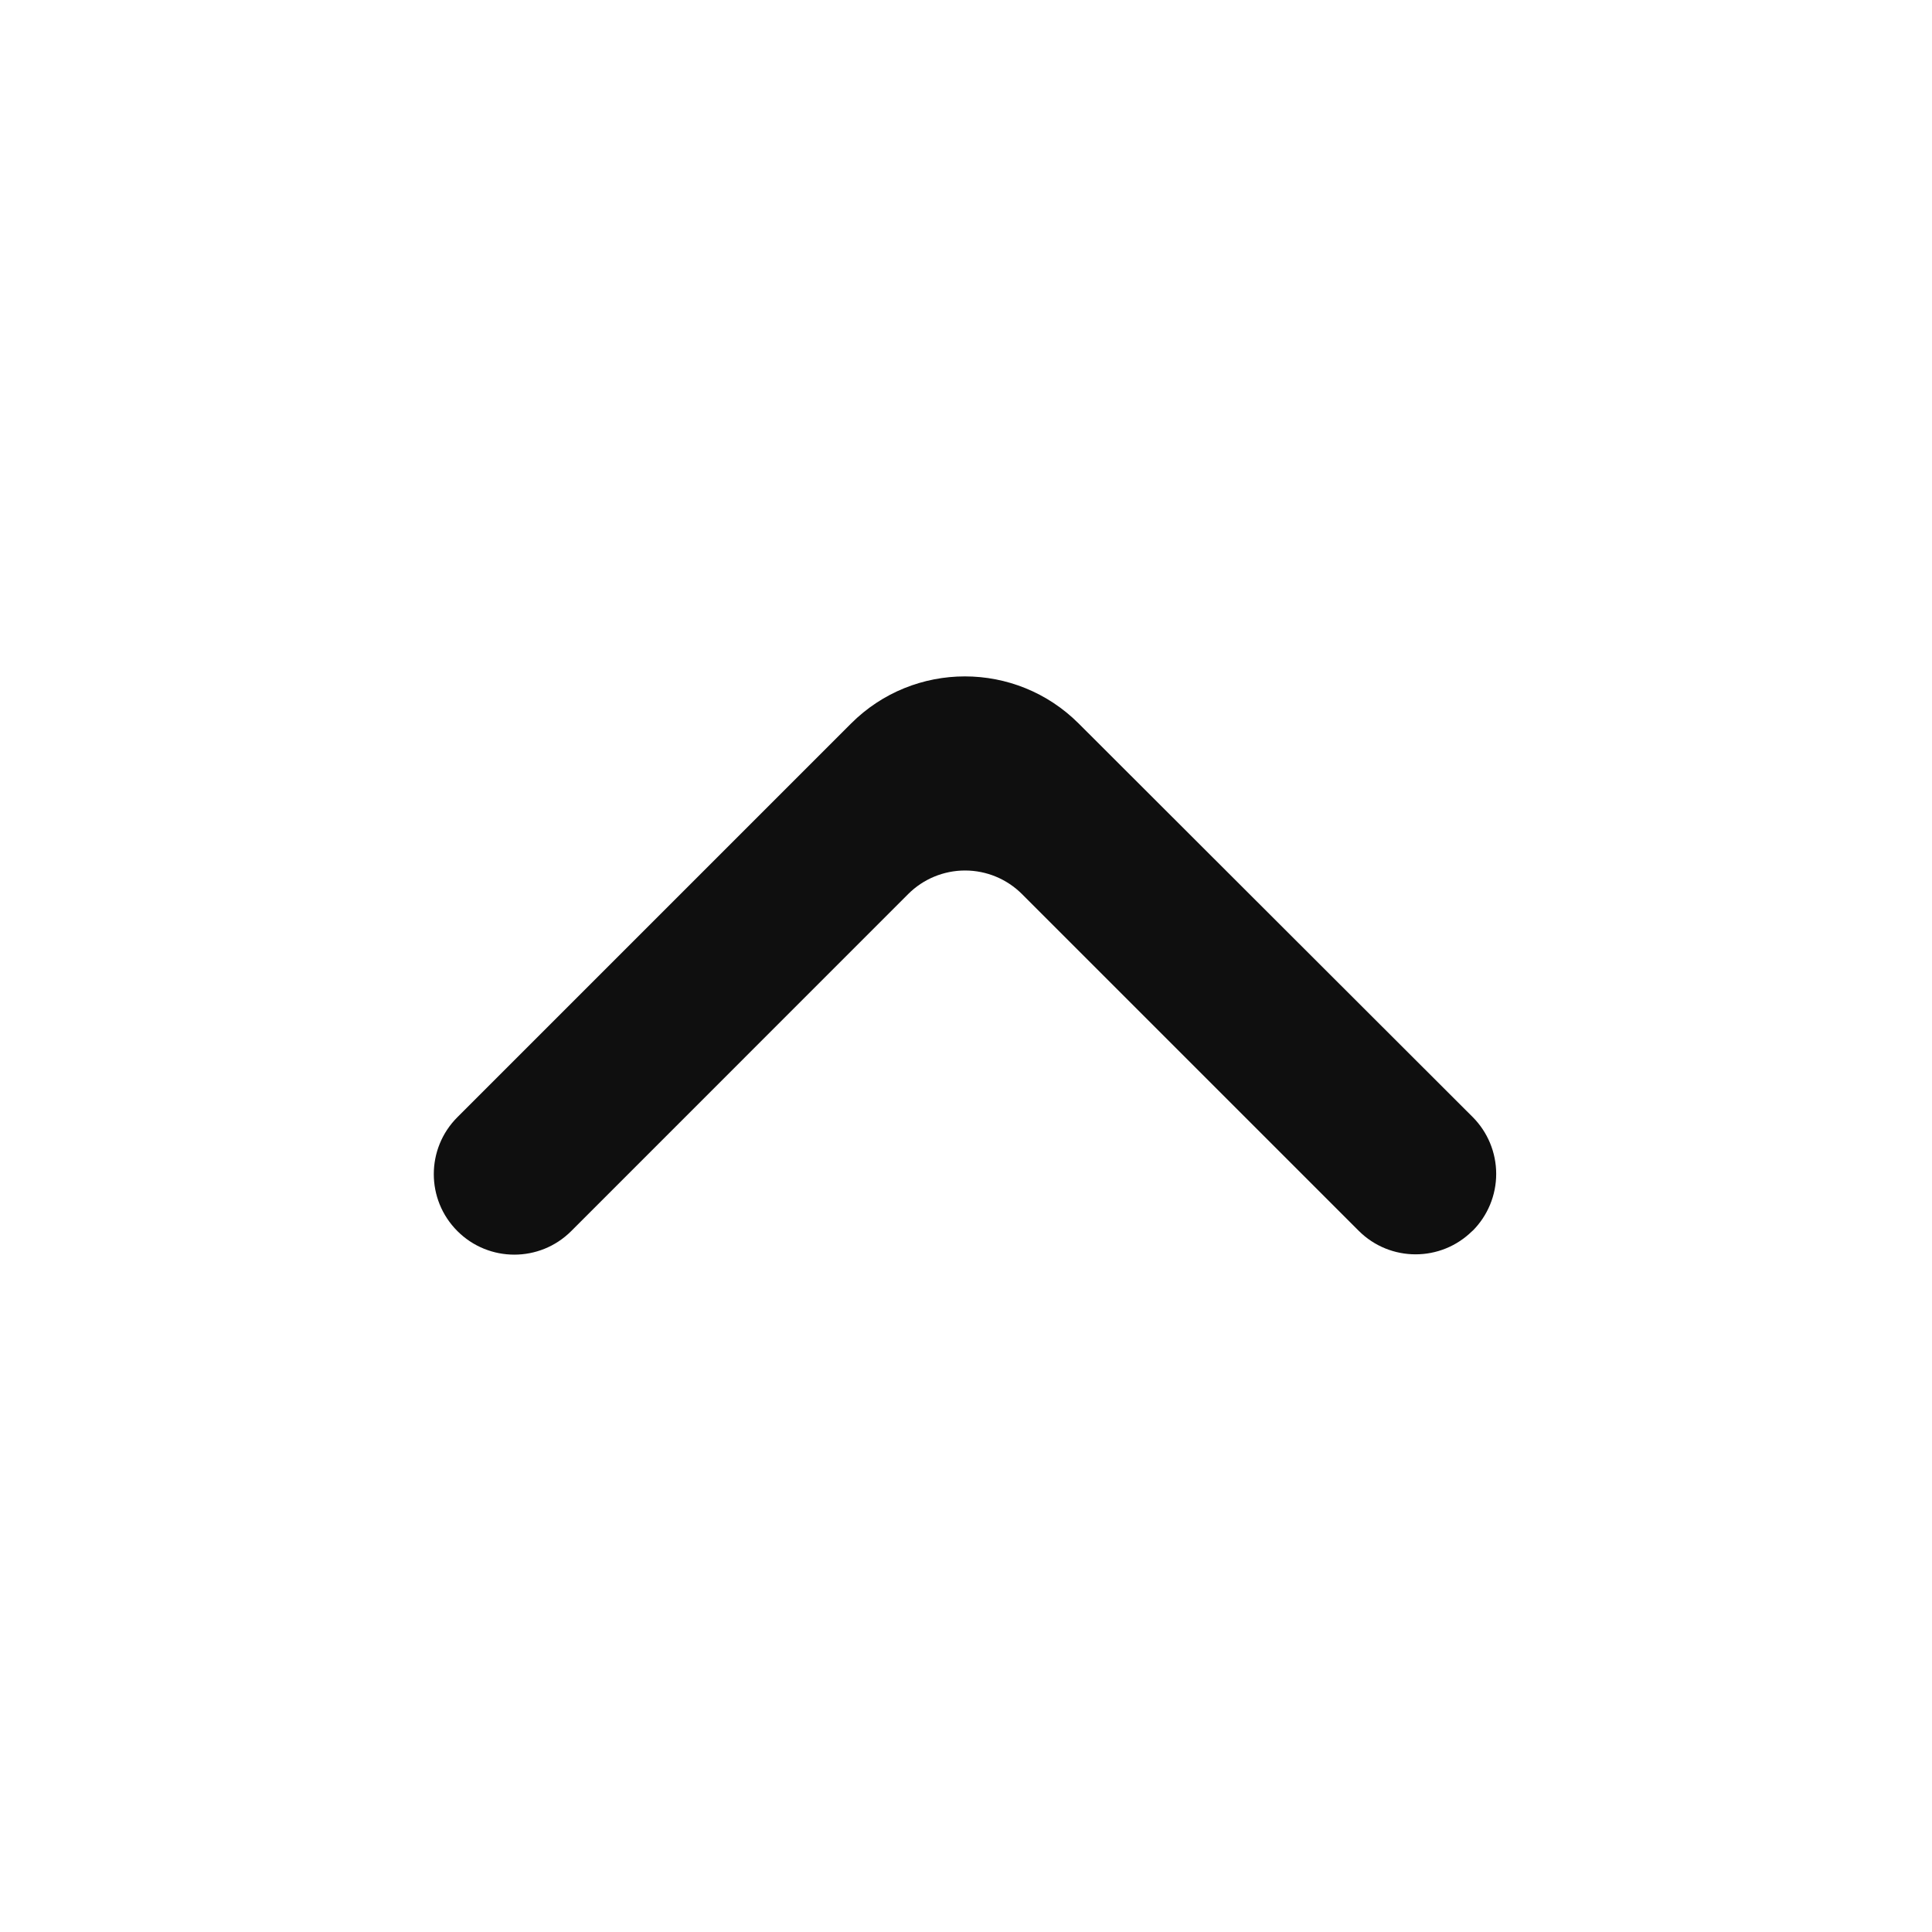
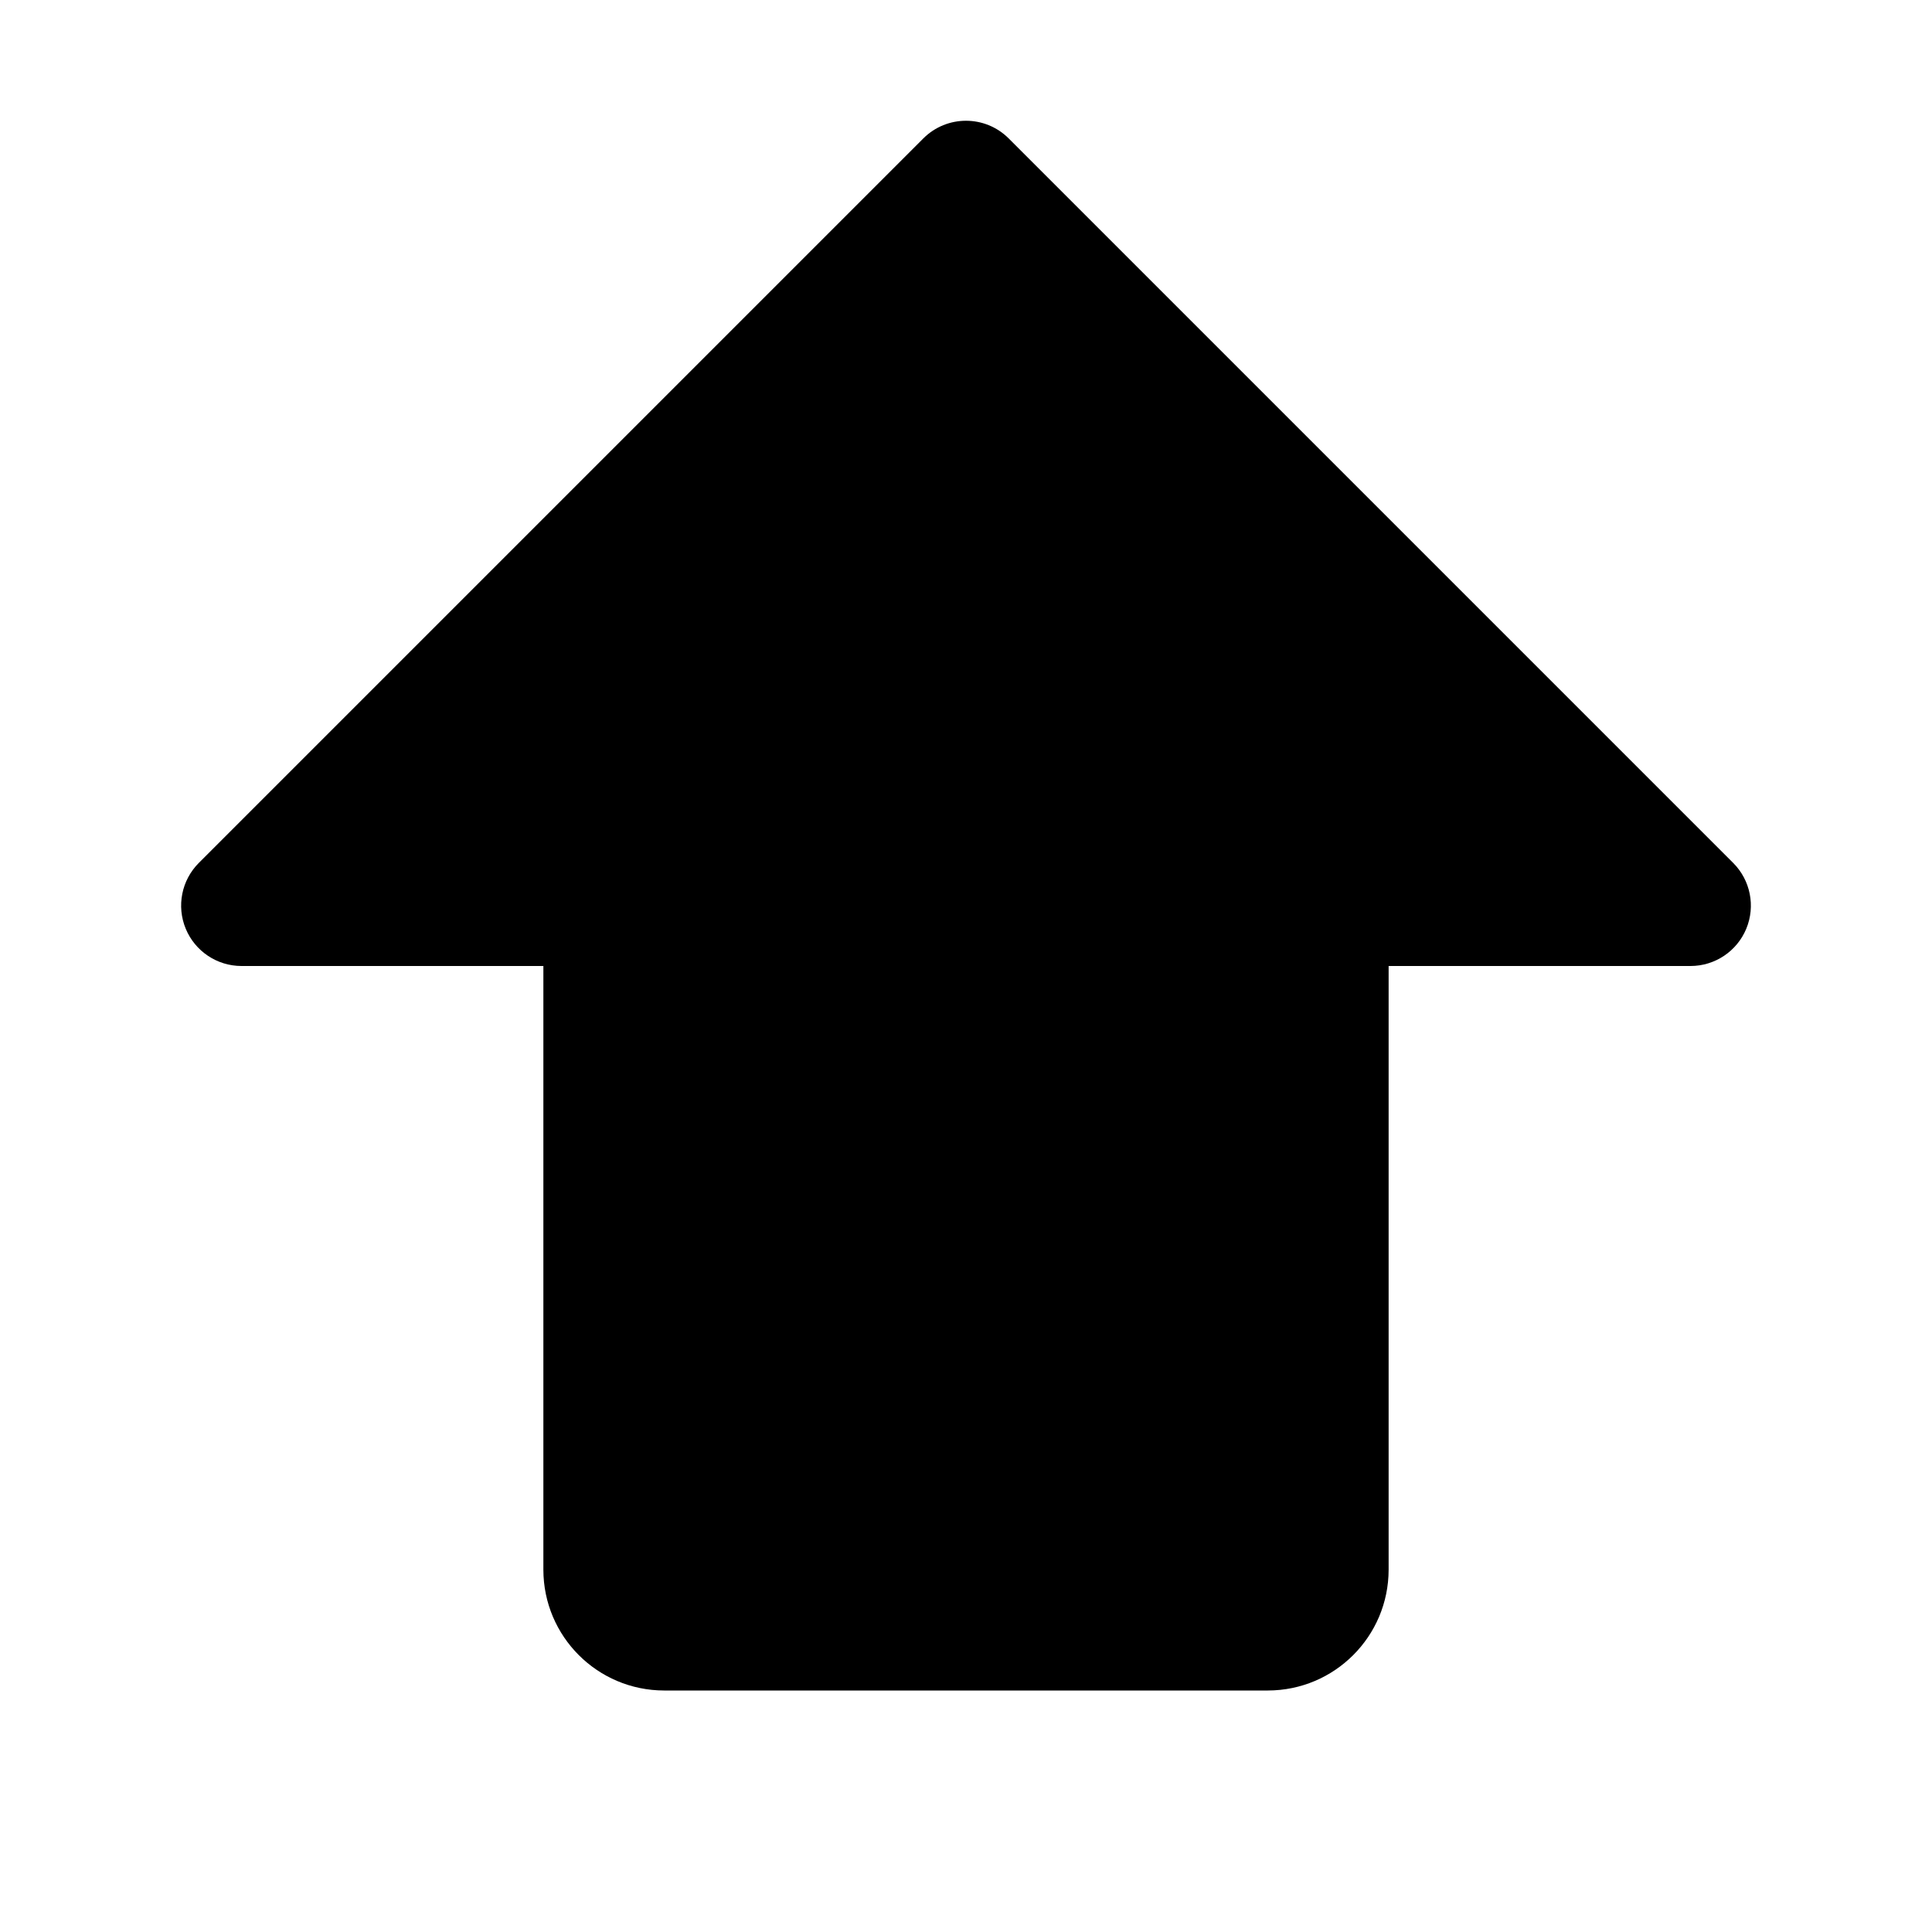
- <svg xmlns="http://www.w3.org/2000/svg" width="64" height="64" fill="none" viewBox="0 0 24 24">
-   <path fill="#0F0F0F" d="M18.293 15.29a1 1 0 0 0 0-1.415L13.4 8.988a2 2 0 0 0-2.828 0l-4.89 4.89a1 1 0 1 0 1.414 1.415l4.185-4.186a1 1 0 0 1 1.415 0l4.182 4.182a1 1 0 0 0 1.414 0Z" />
+ <svg xmlns="http://www.w3.org/2000/svg" fill="#000000" width="800px" height="800px" viewBox="0 0 256 256">
+   <path d="M231.391,123.062A8,8,0,0,1,224,128H184v80a16.018,16.018,0,0,1-16,16H88a16.018,16.018,0,0,1-16-16V128H32a8.001,8.001,0,0,1-5.657-13.657l96-96a8.003,8.003,0,0,1,11.314,0l96,96A8.002,8.002,0,0,1,231.391,123.062Z" />
</svg>
